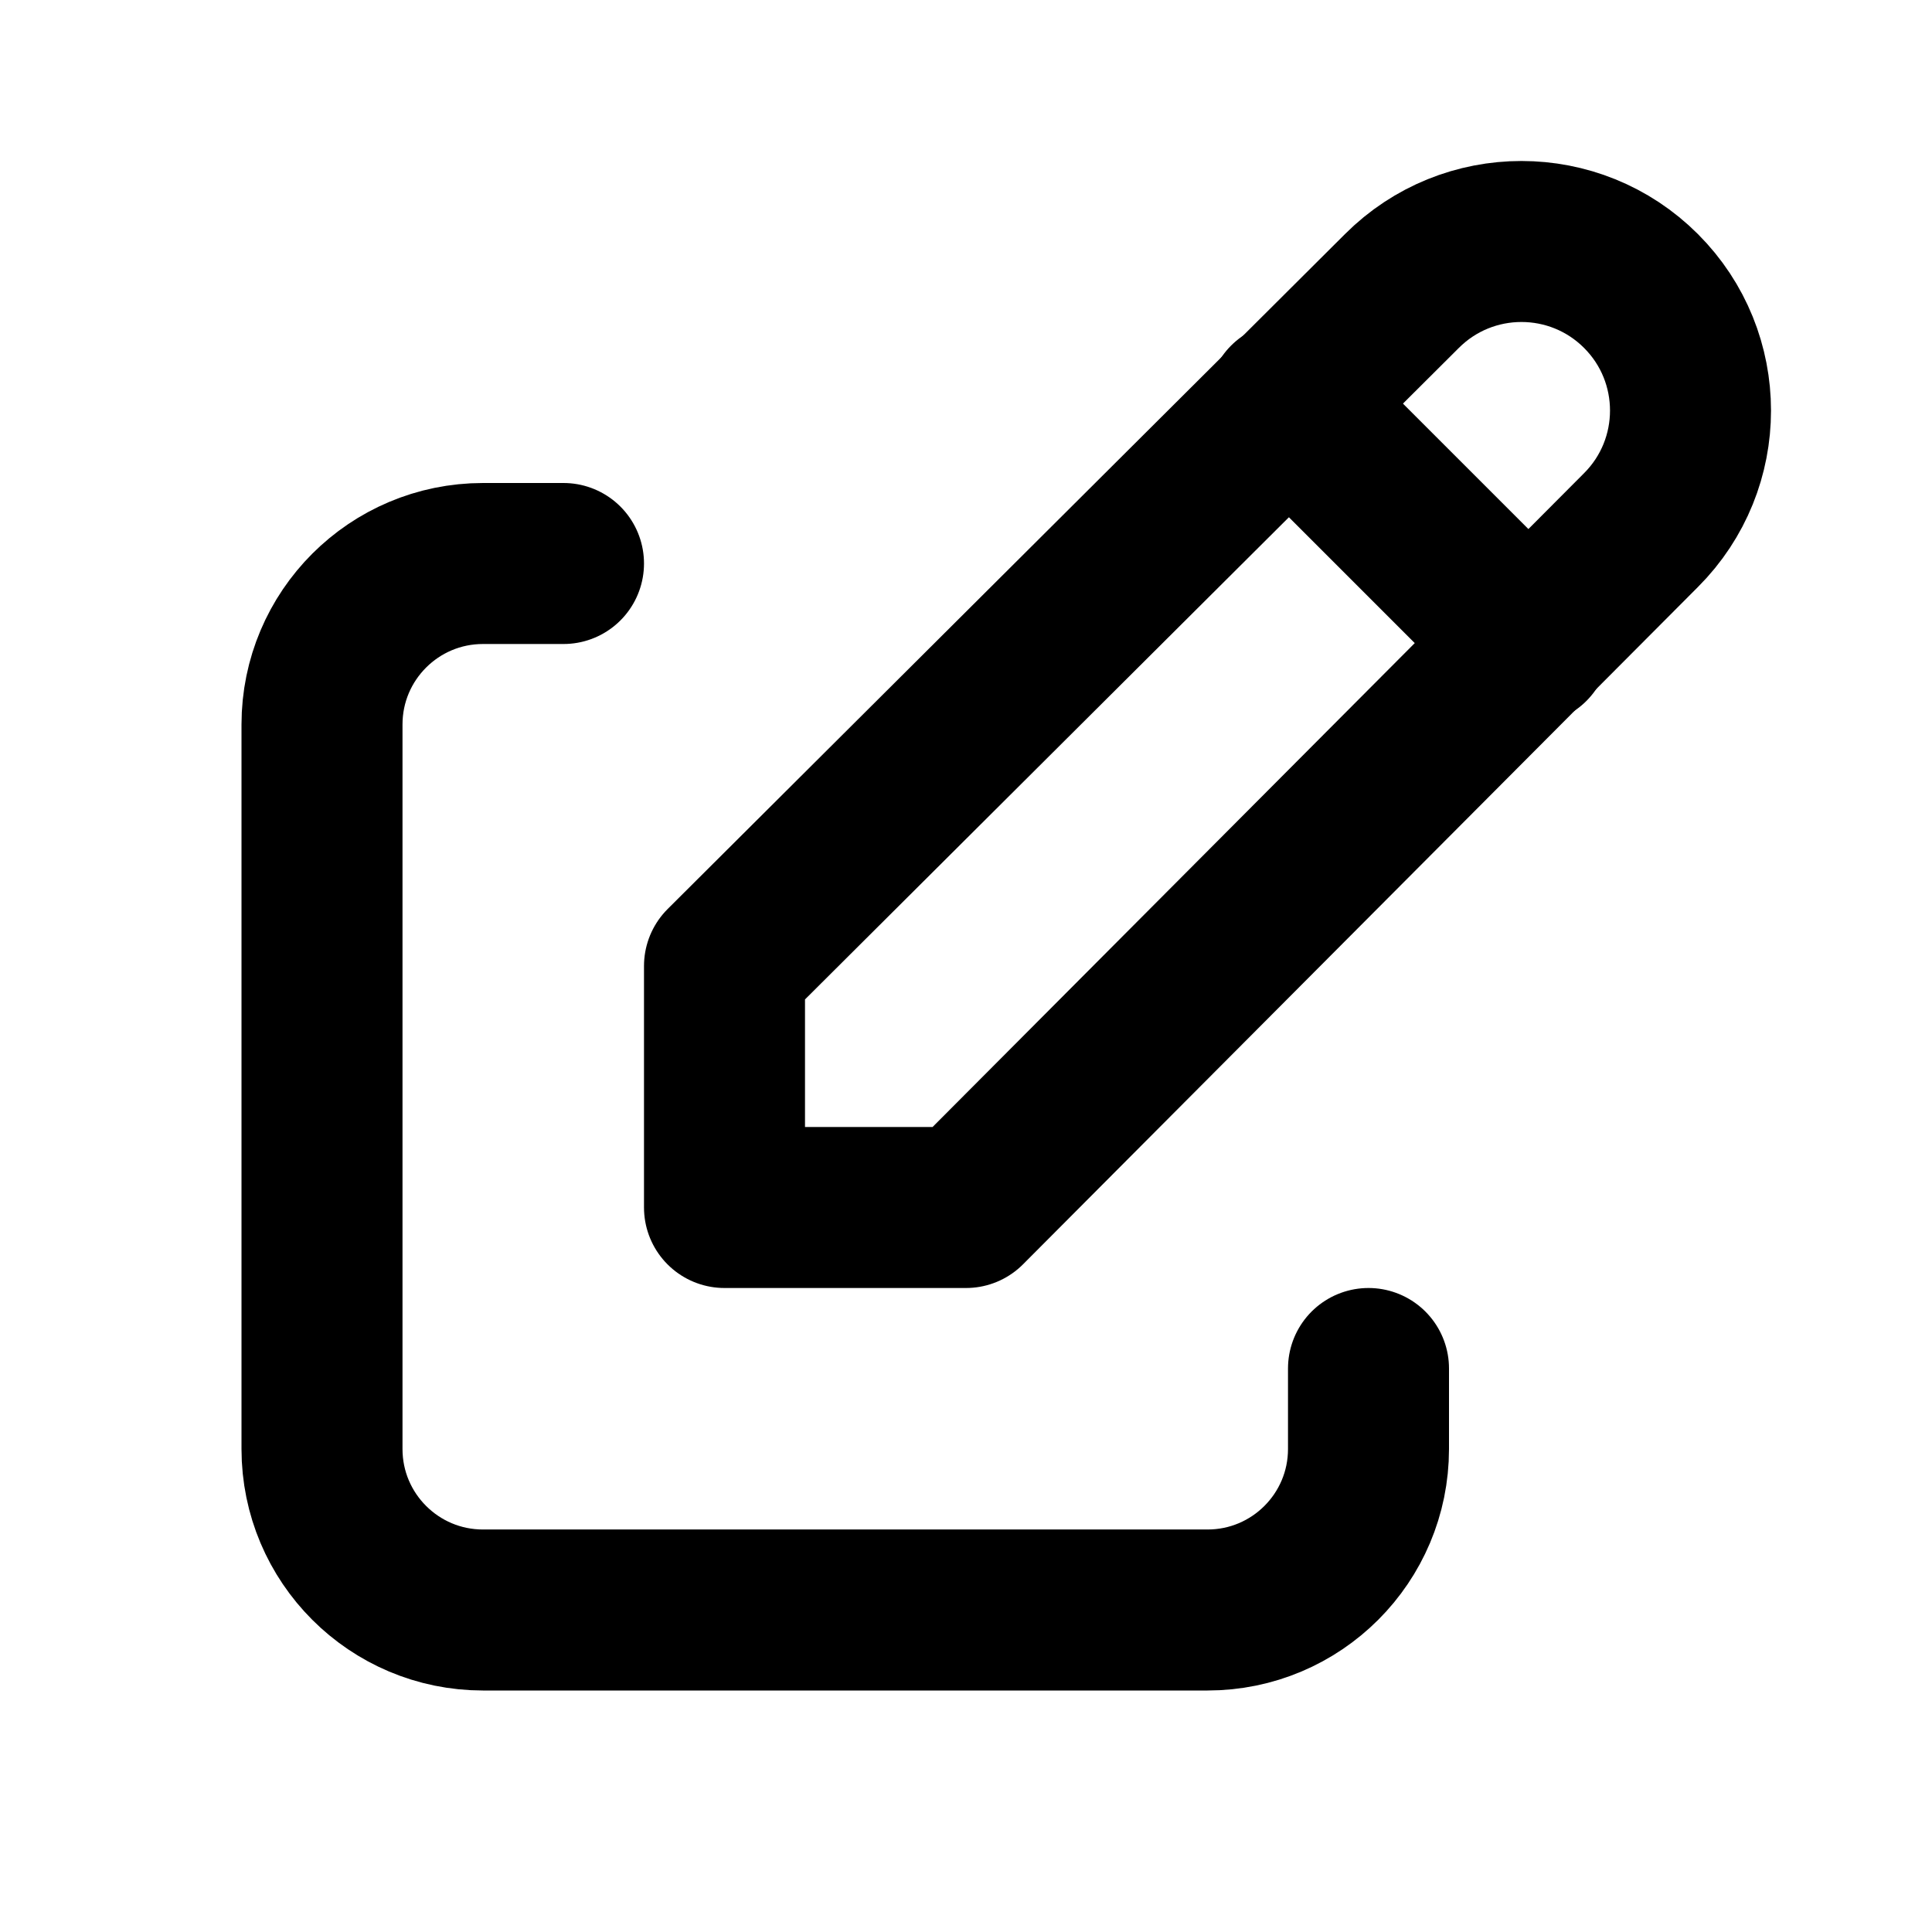
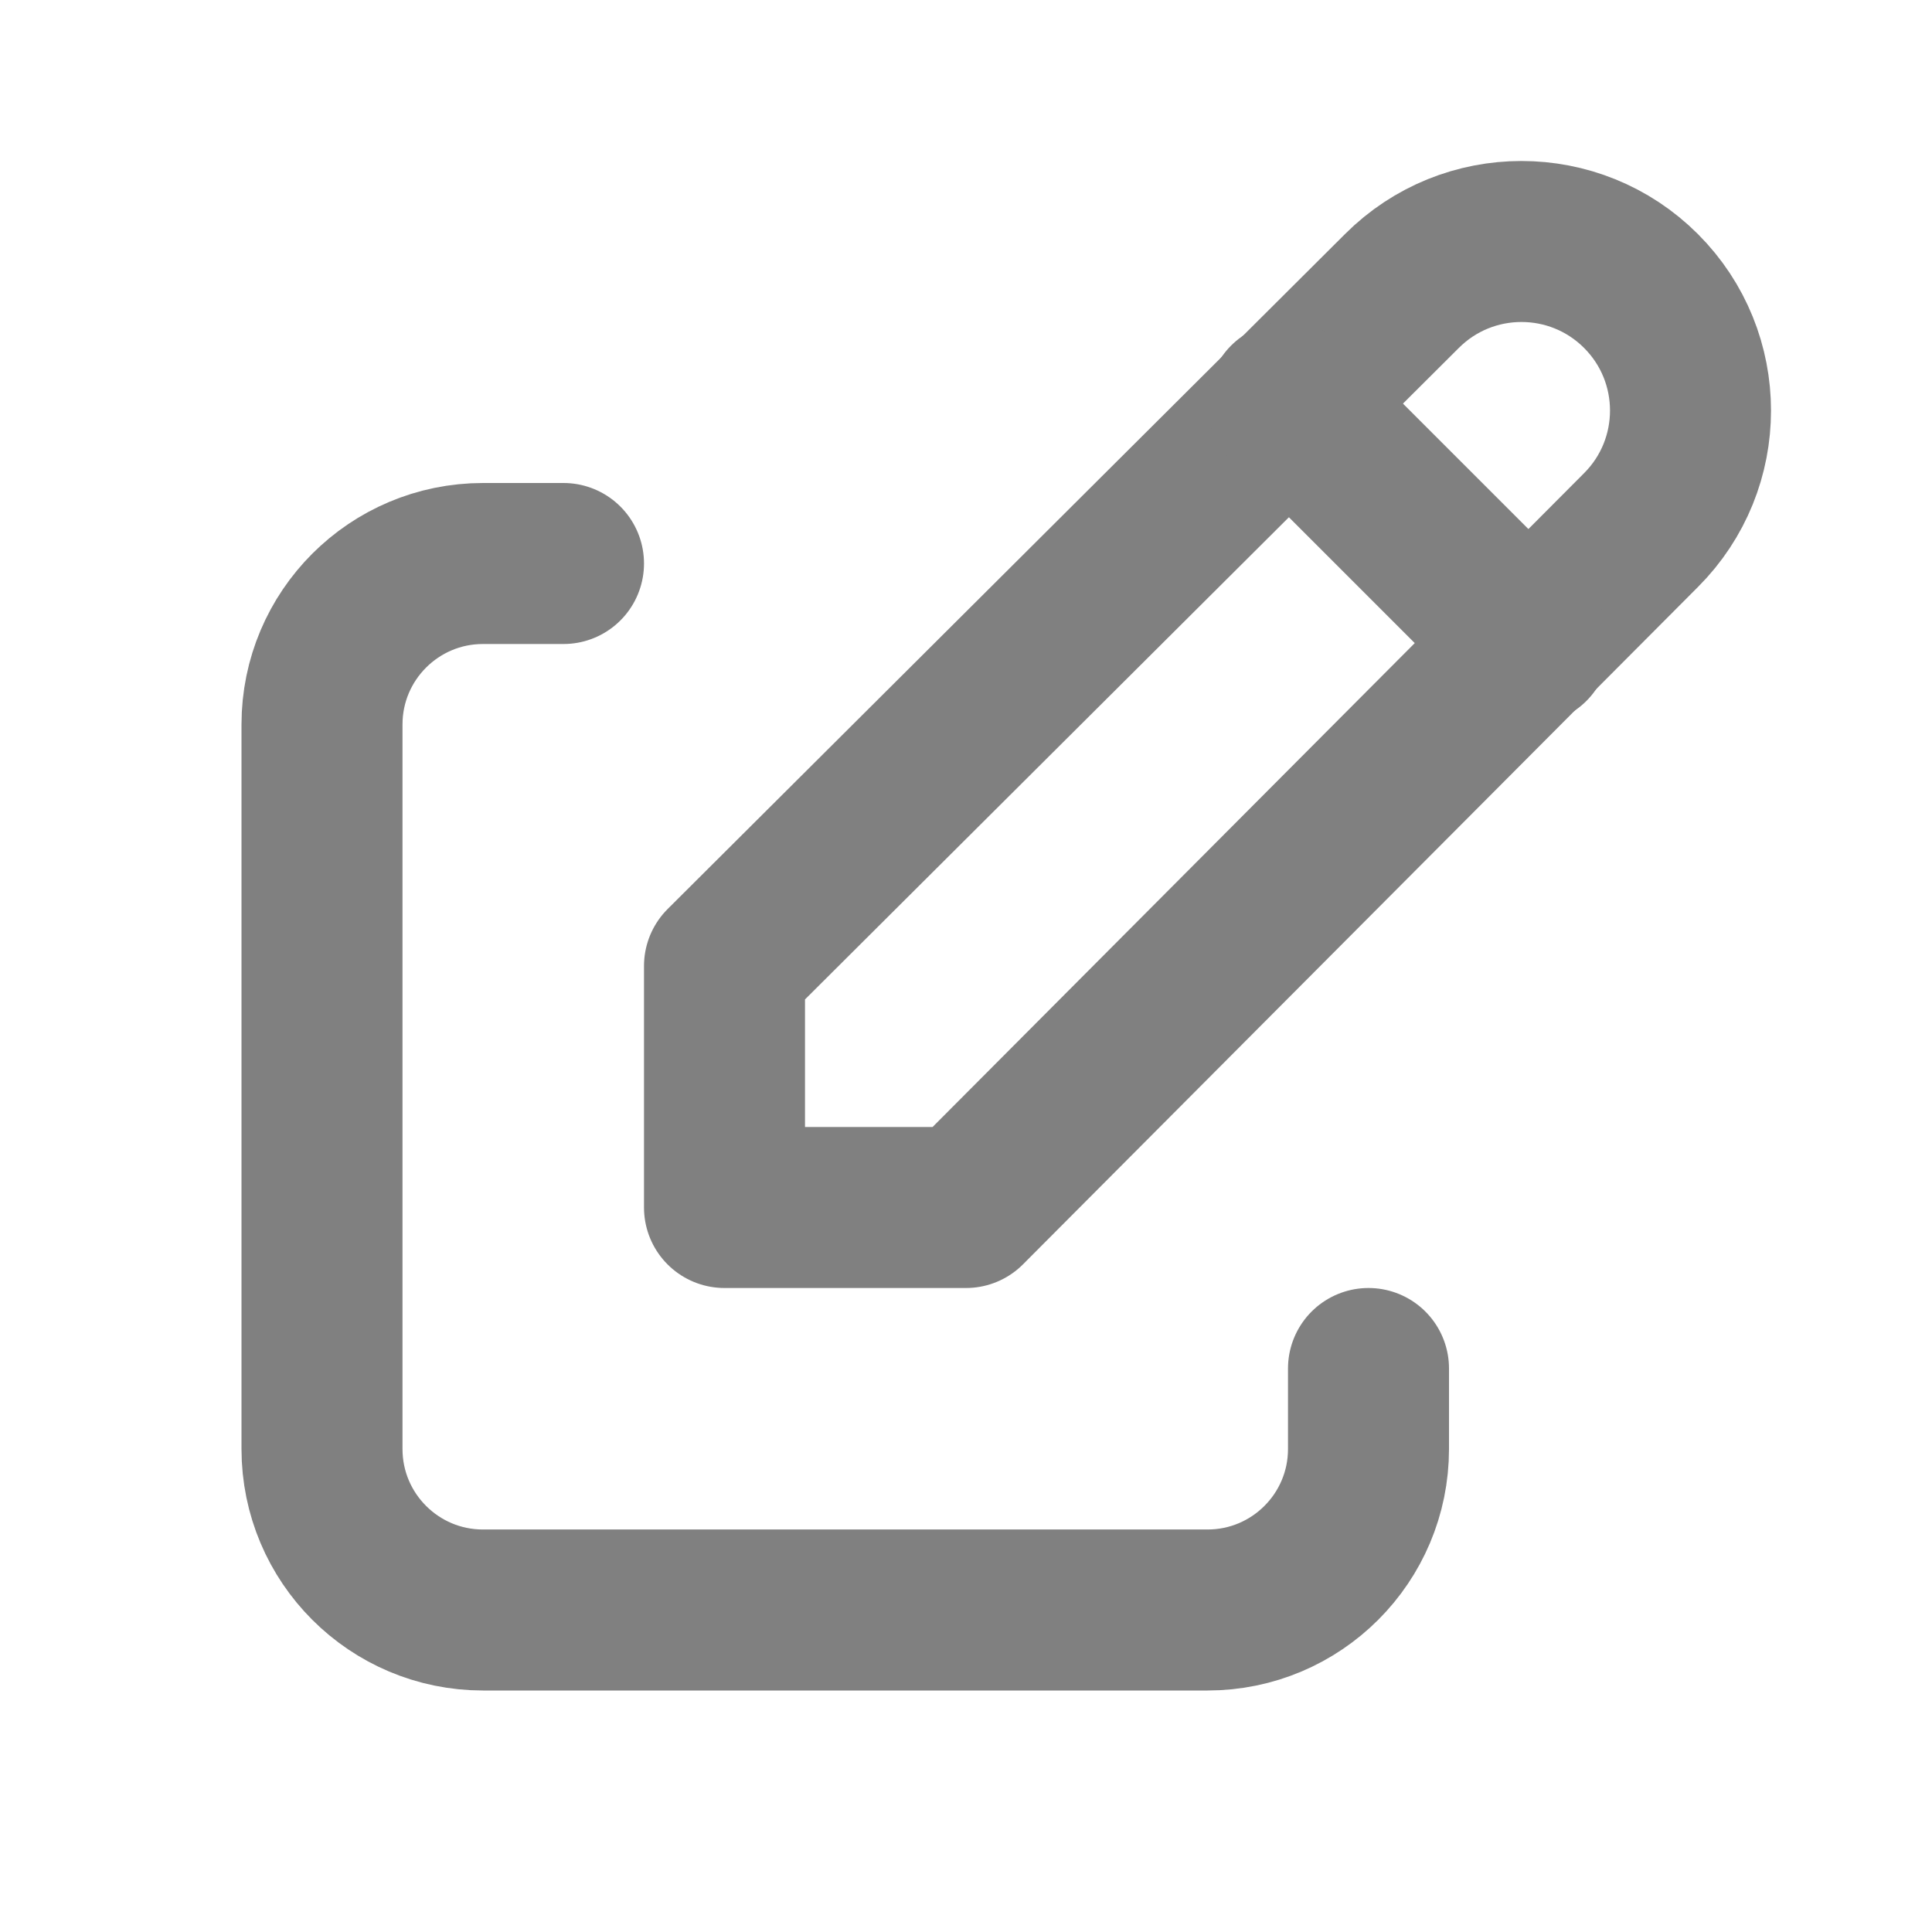
- <svg xmlns="http://www.w3.org/2000/svg" width="24" height="24" viewBox="0 0 24 24" fill="none" stroke="currentColor" stroke-width="2" stroke-linecap="round" stroke-linejoin="round" class="icon icon-tabler icons-tabler-outline icon-tabler-edit">
+ <svg xmlns="http://www.w3.org/2000/svg" width="24" height="24" viewBox="0 0 24 24" fill="none" stroke="#808080" stroke-width="2" stroke-linecap="round" stroke-linejoin="round" class="icon icon-tabler icons-tabler-outline icon-tabler-edit">
  <path stroke="none" d="M0 0h24v24H0z" fill="none" />
  <path d="M7 7h-1a2 2 0 0 0 -2 2v9a2 2 0 0 0 2 2h9a2 2 0 0 0 2 -2v-1" />
  <path d="M20.385 6.585a2.1 2.1 0 0 0 -2.97 -2.97l-8.415 8.385v3h3l8.385 -8.415z" />
  <path d="M16 5l3 3" />
</svg>
